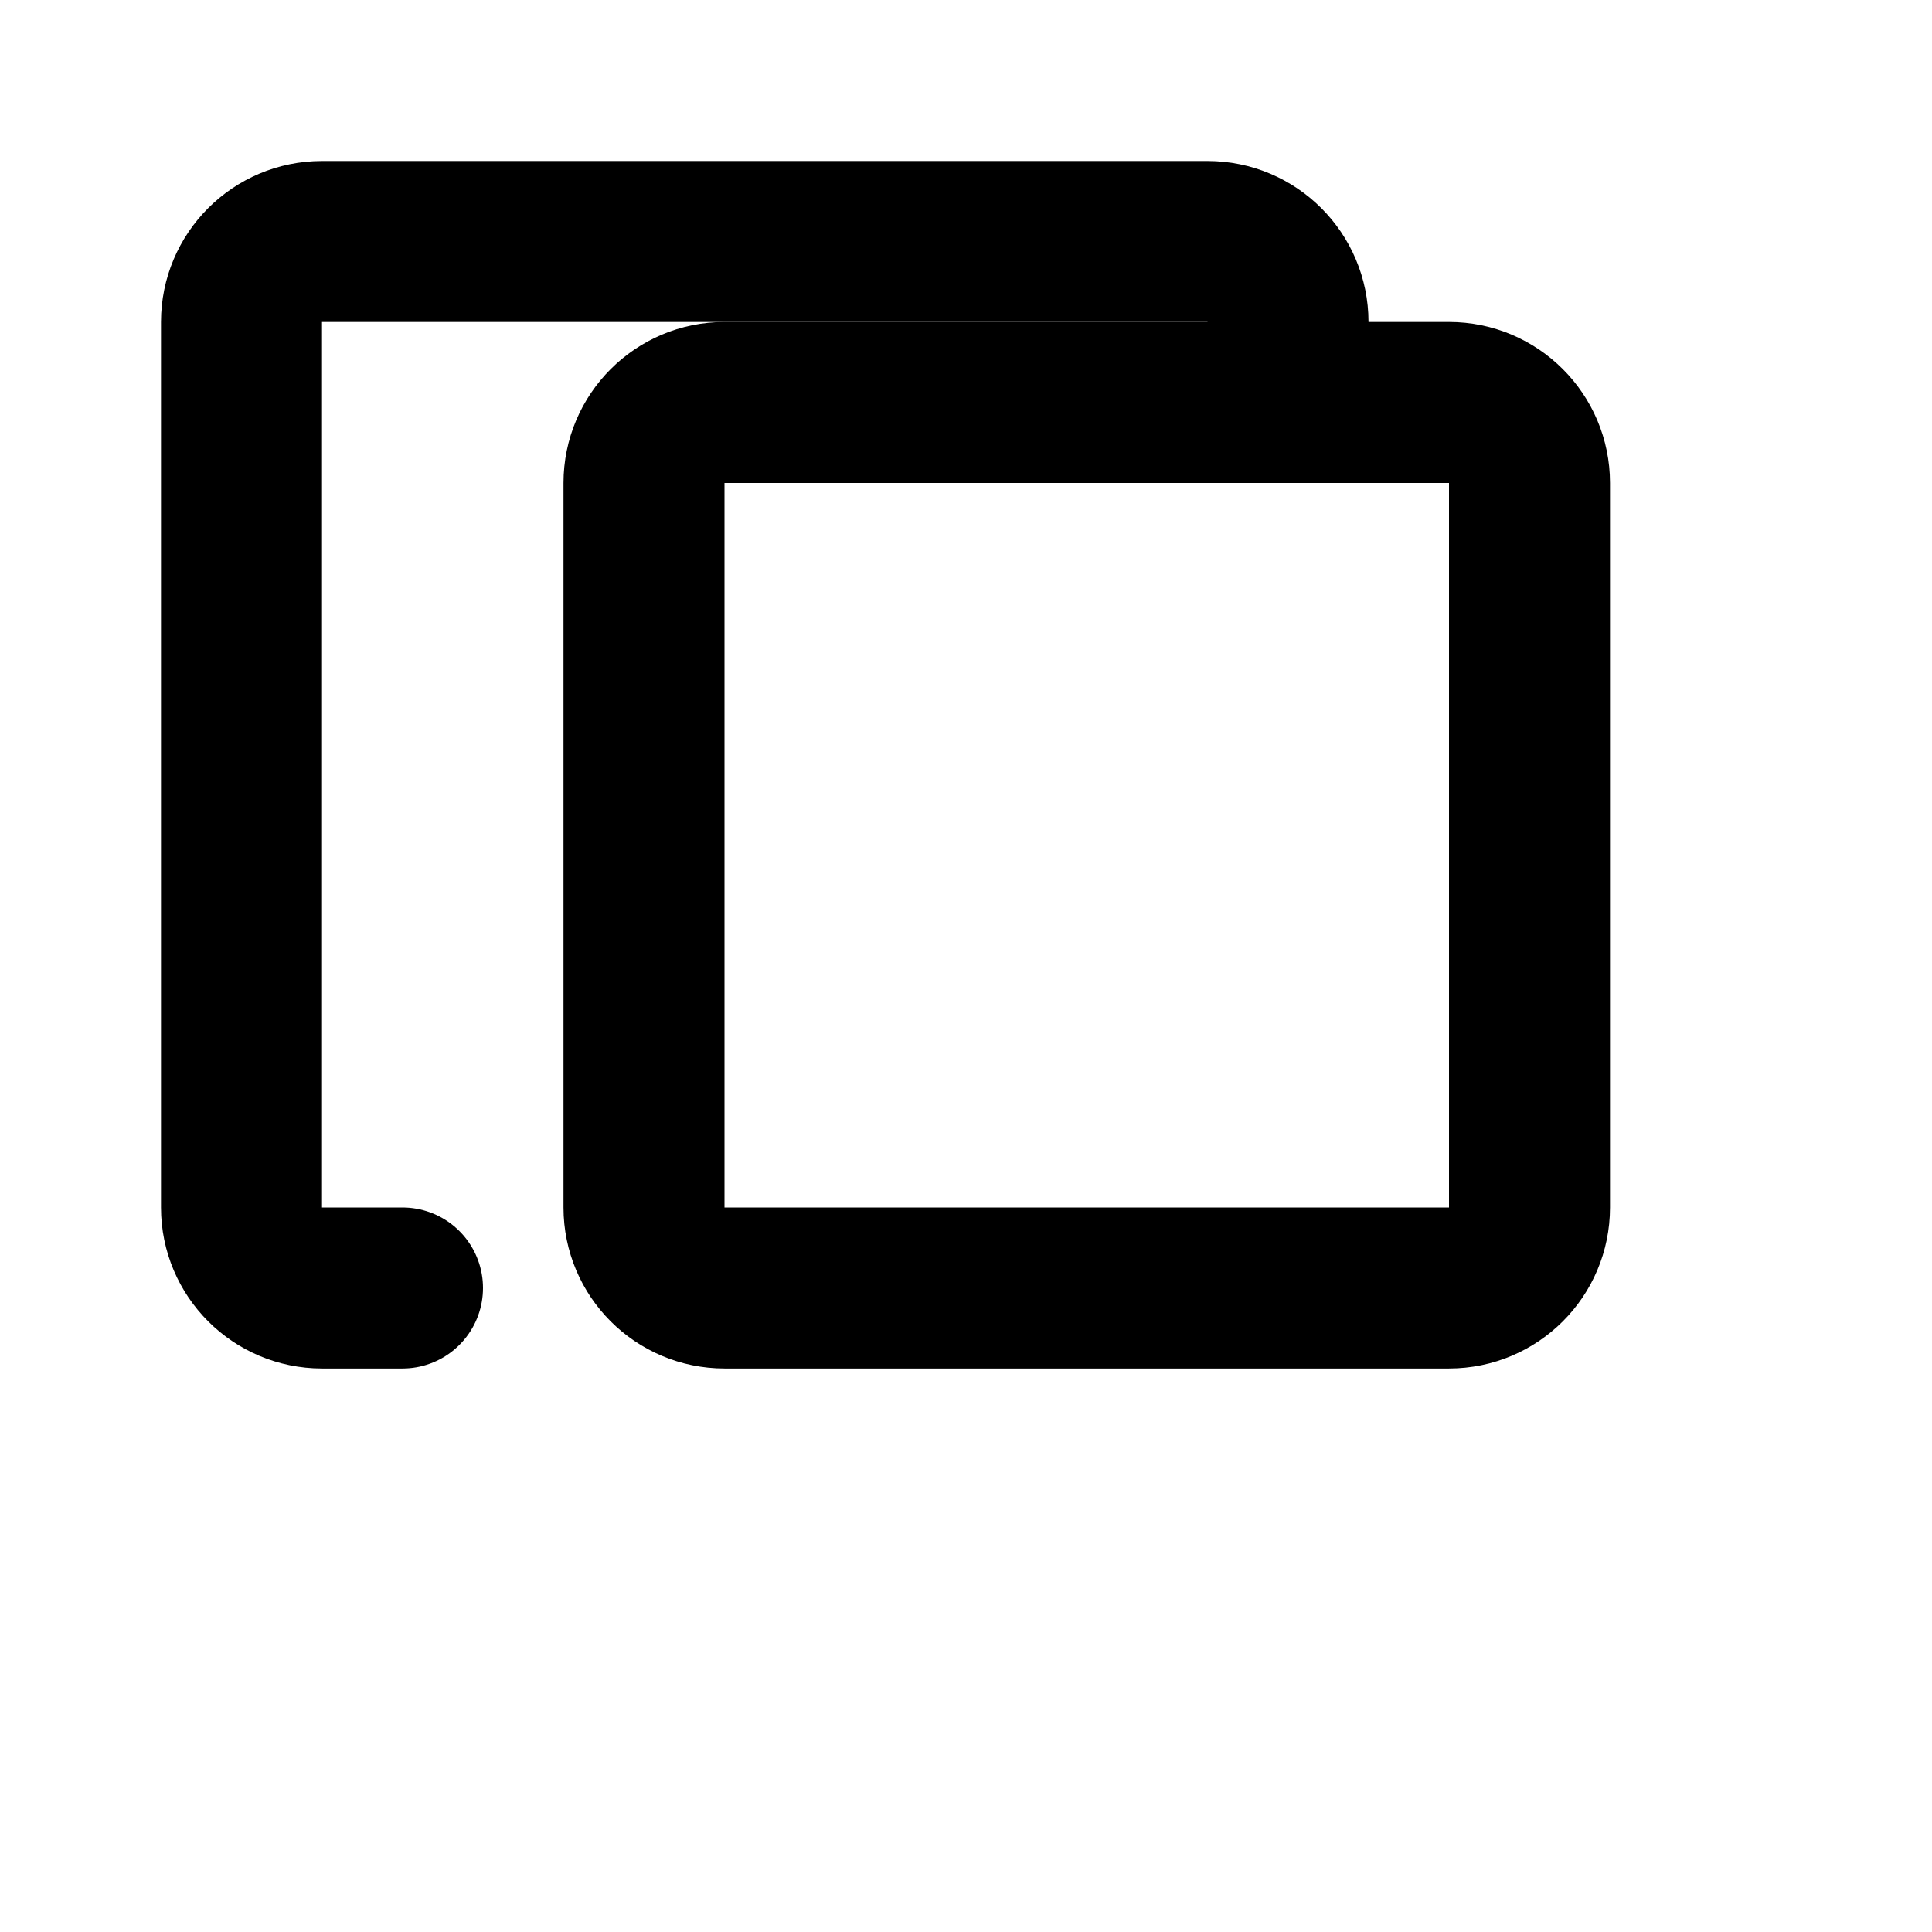
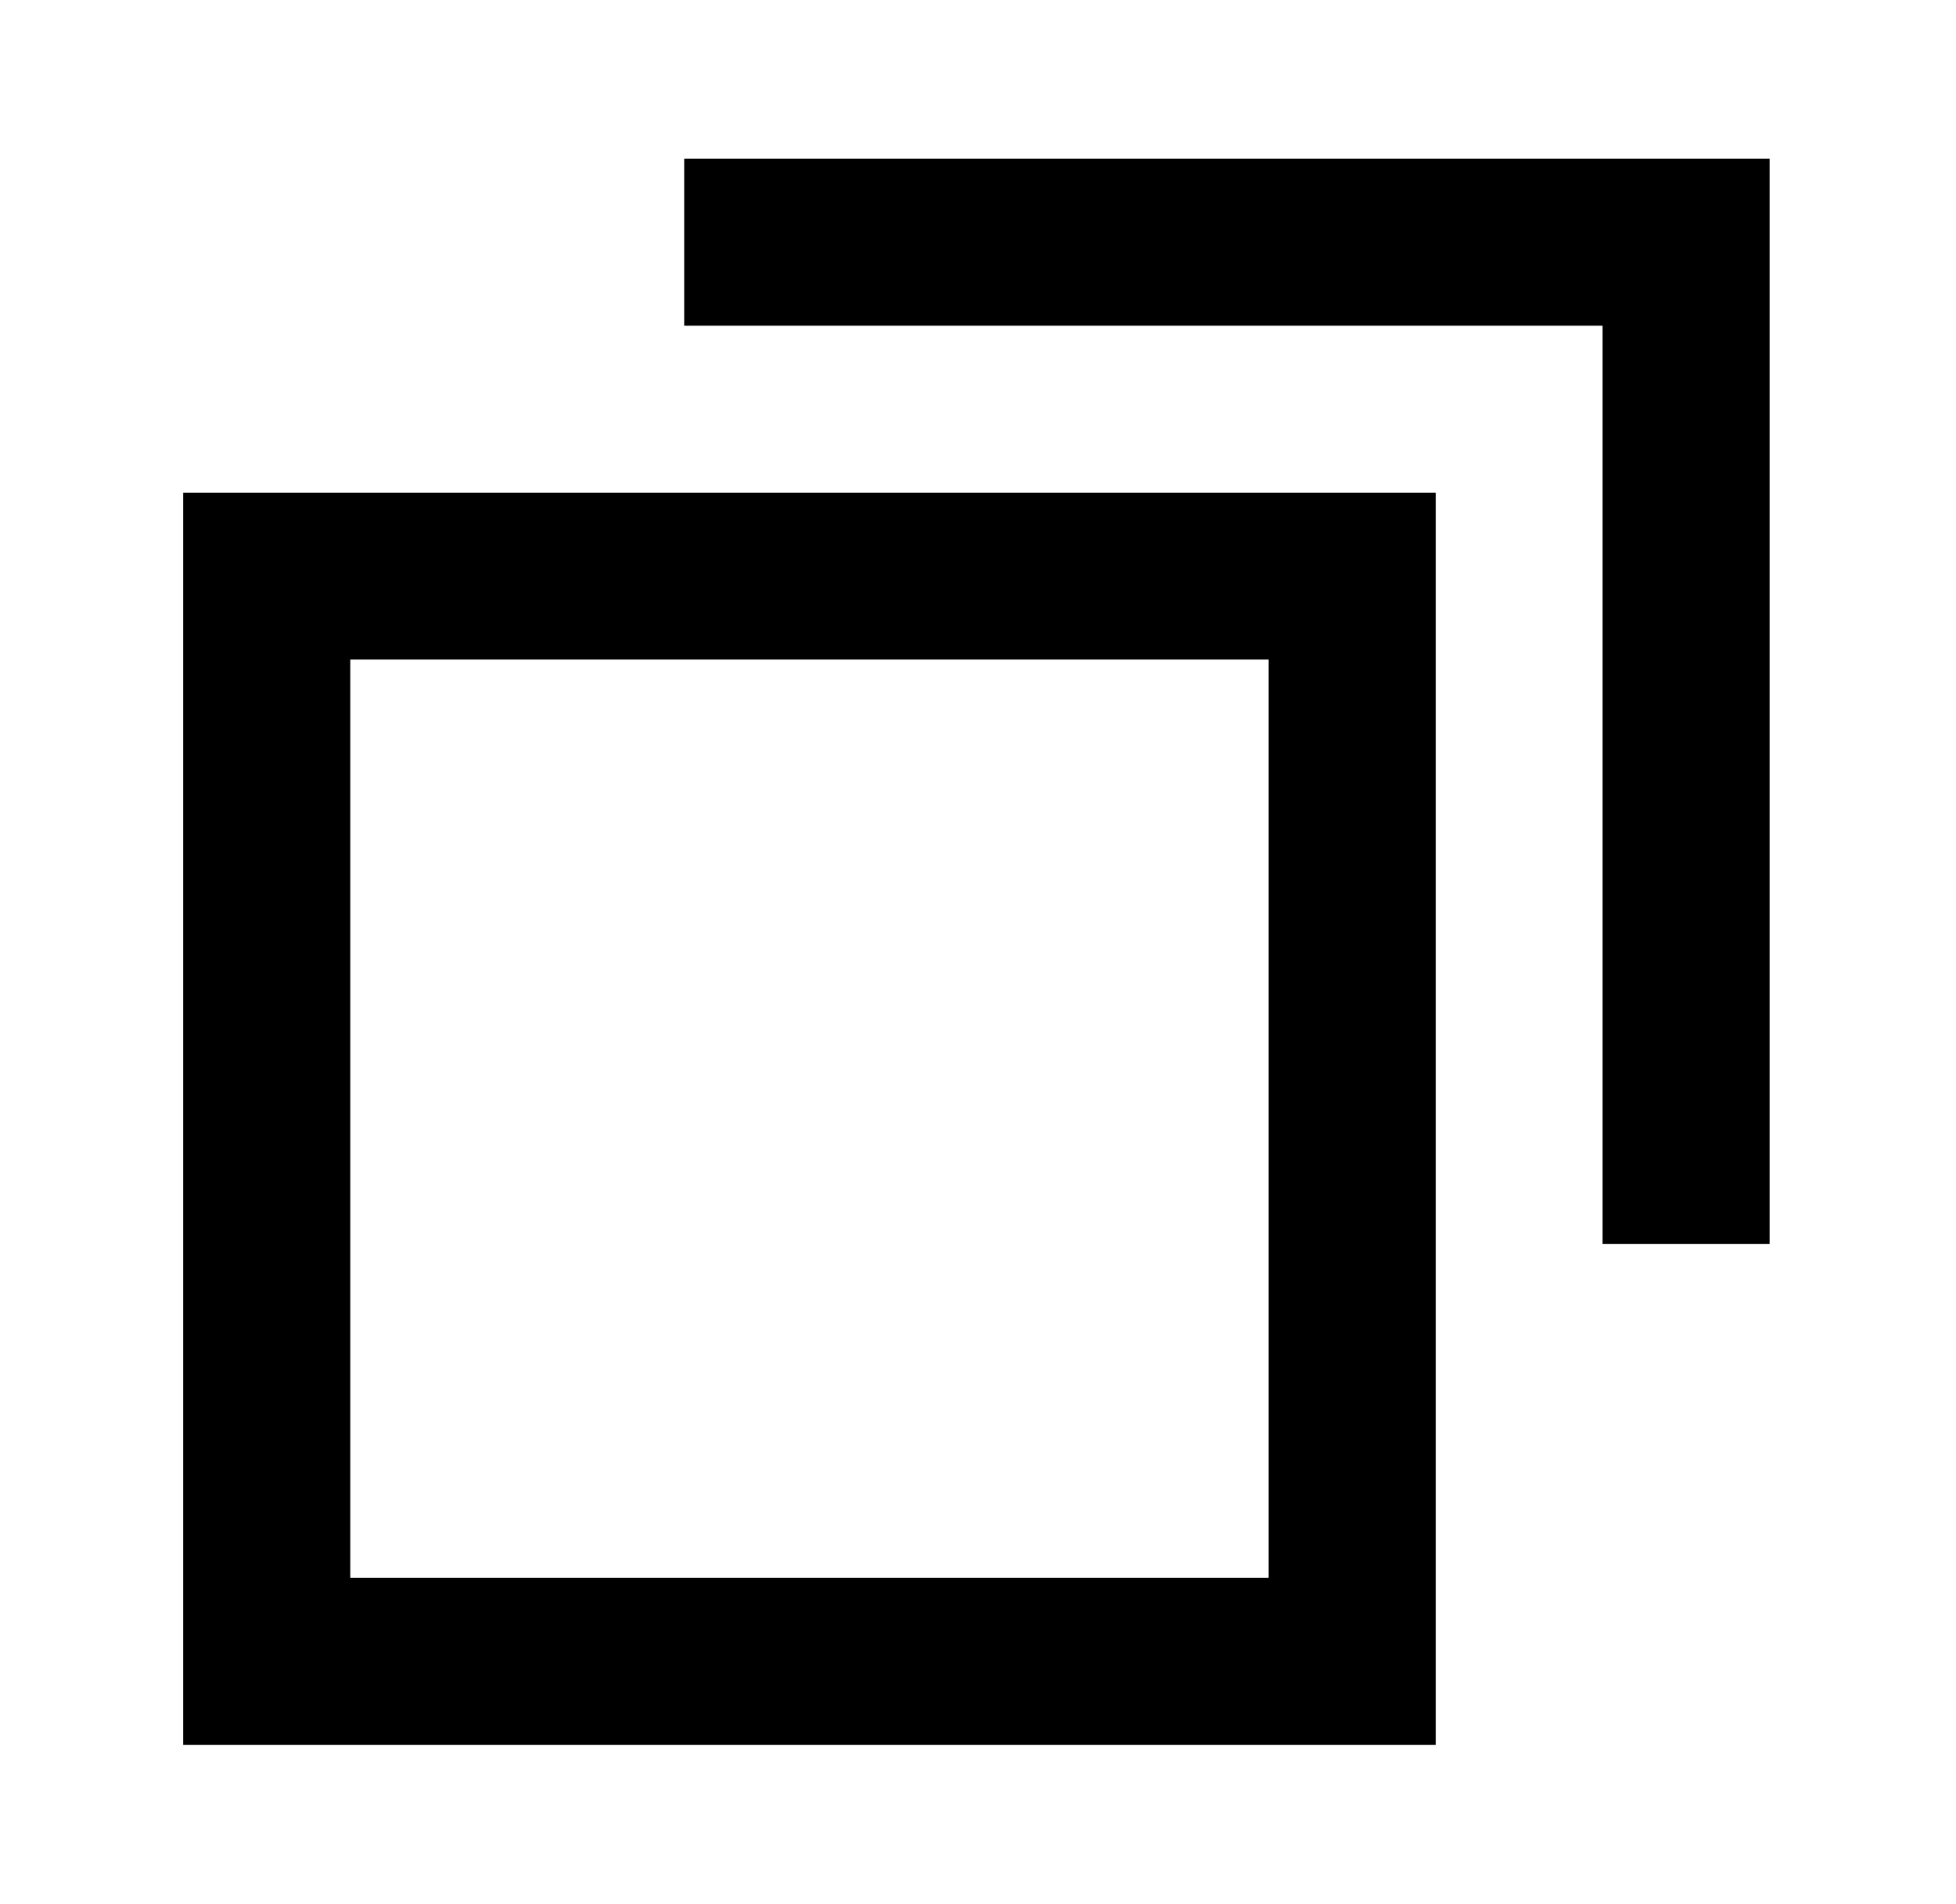
- <svg xmlns="http://www.w3.org/2000/svg" width="24" height="24" viewBox="0 0 24 24" fill="none" stroke="currentColor" stroke-width="2" stroke-linecap="round" stroke-linejoin="round">
-   <rect x="8" y="5" width="11" height="11" rx="1" />
-   <path d="M16 5V4a1 1 0 0 0-1-1H4a1 1 0 0 0-1 1v11a1 1 0 0 0 1 1h1" />
+ <svg xmlns="http://www.w3.org/2000/svg" viewBox="0 0 1052 1024" fill="currentColor">
+   <path d="M772.181 938.667H98.532V265.017h673.65V938.667zM188.388 848.725h493.938V354.788H188.388v493.938z m763.364-179.598h-89.828V175.218H367.986V85.333H951.751v583.794z" />
</svg>
